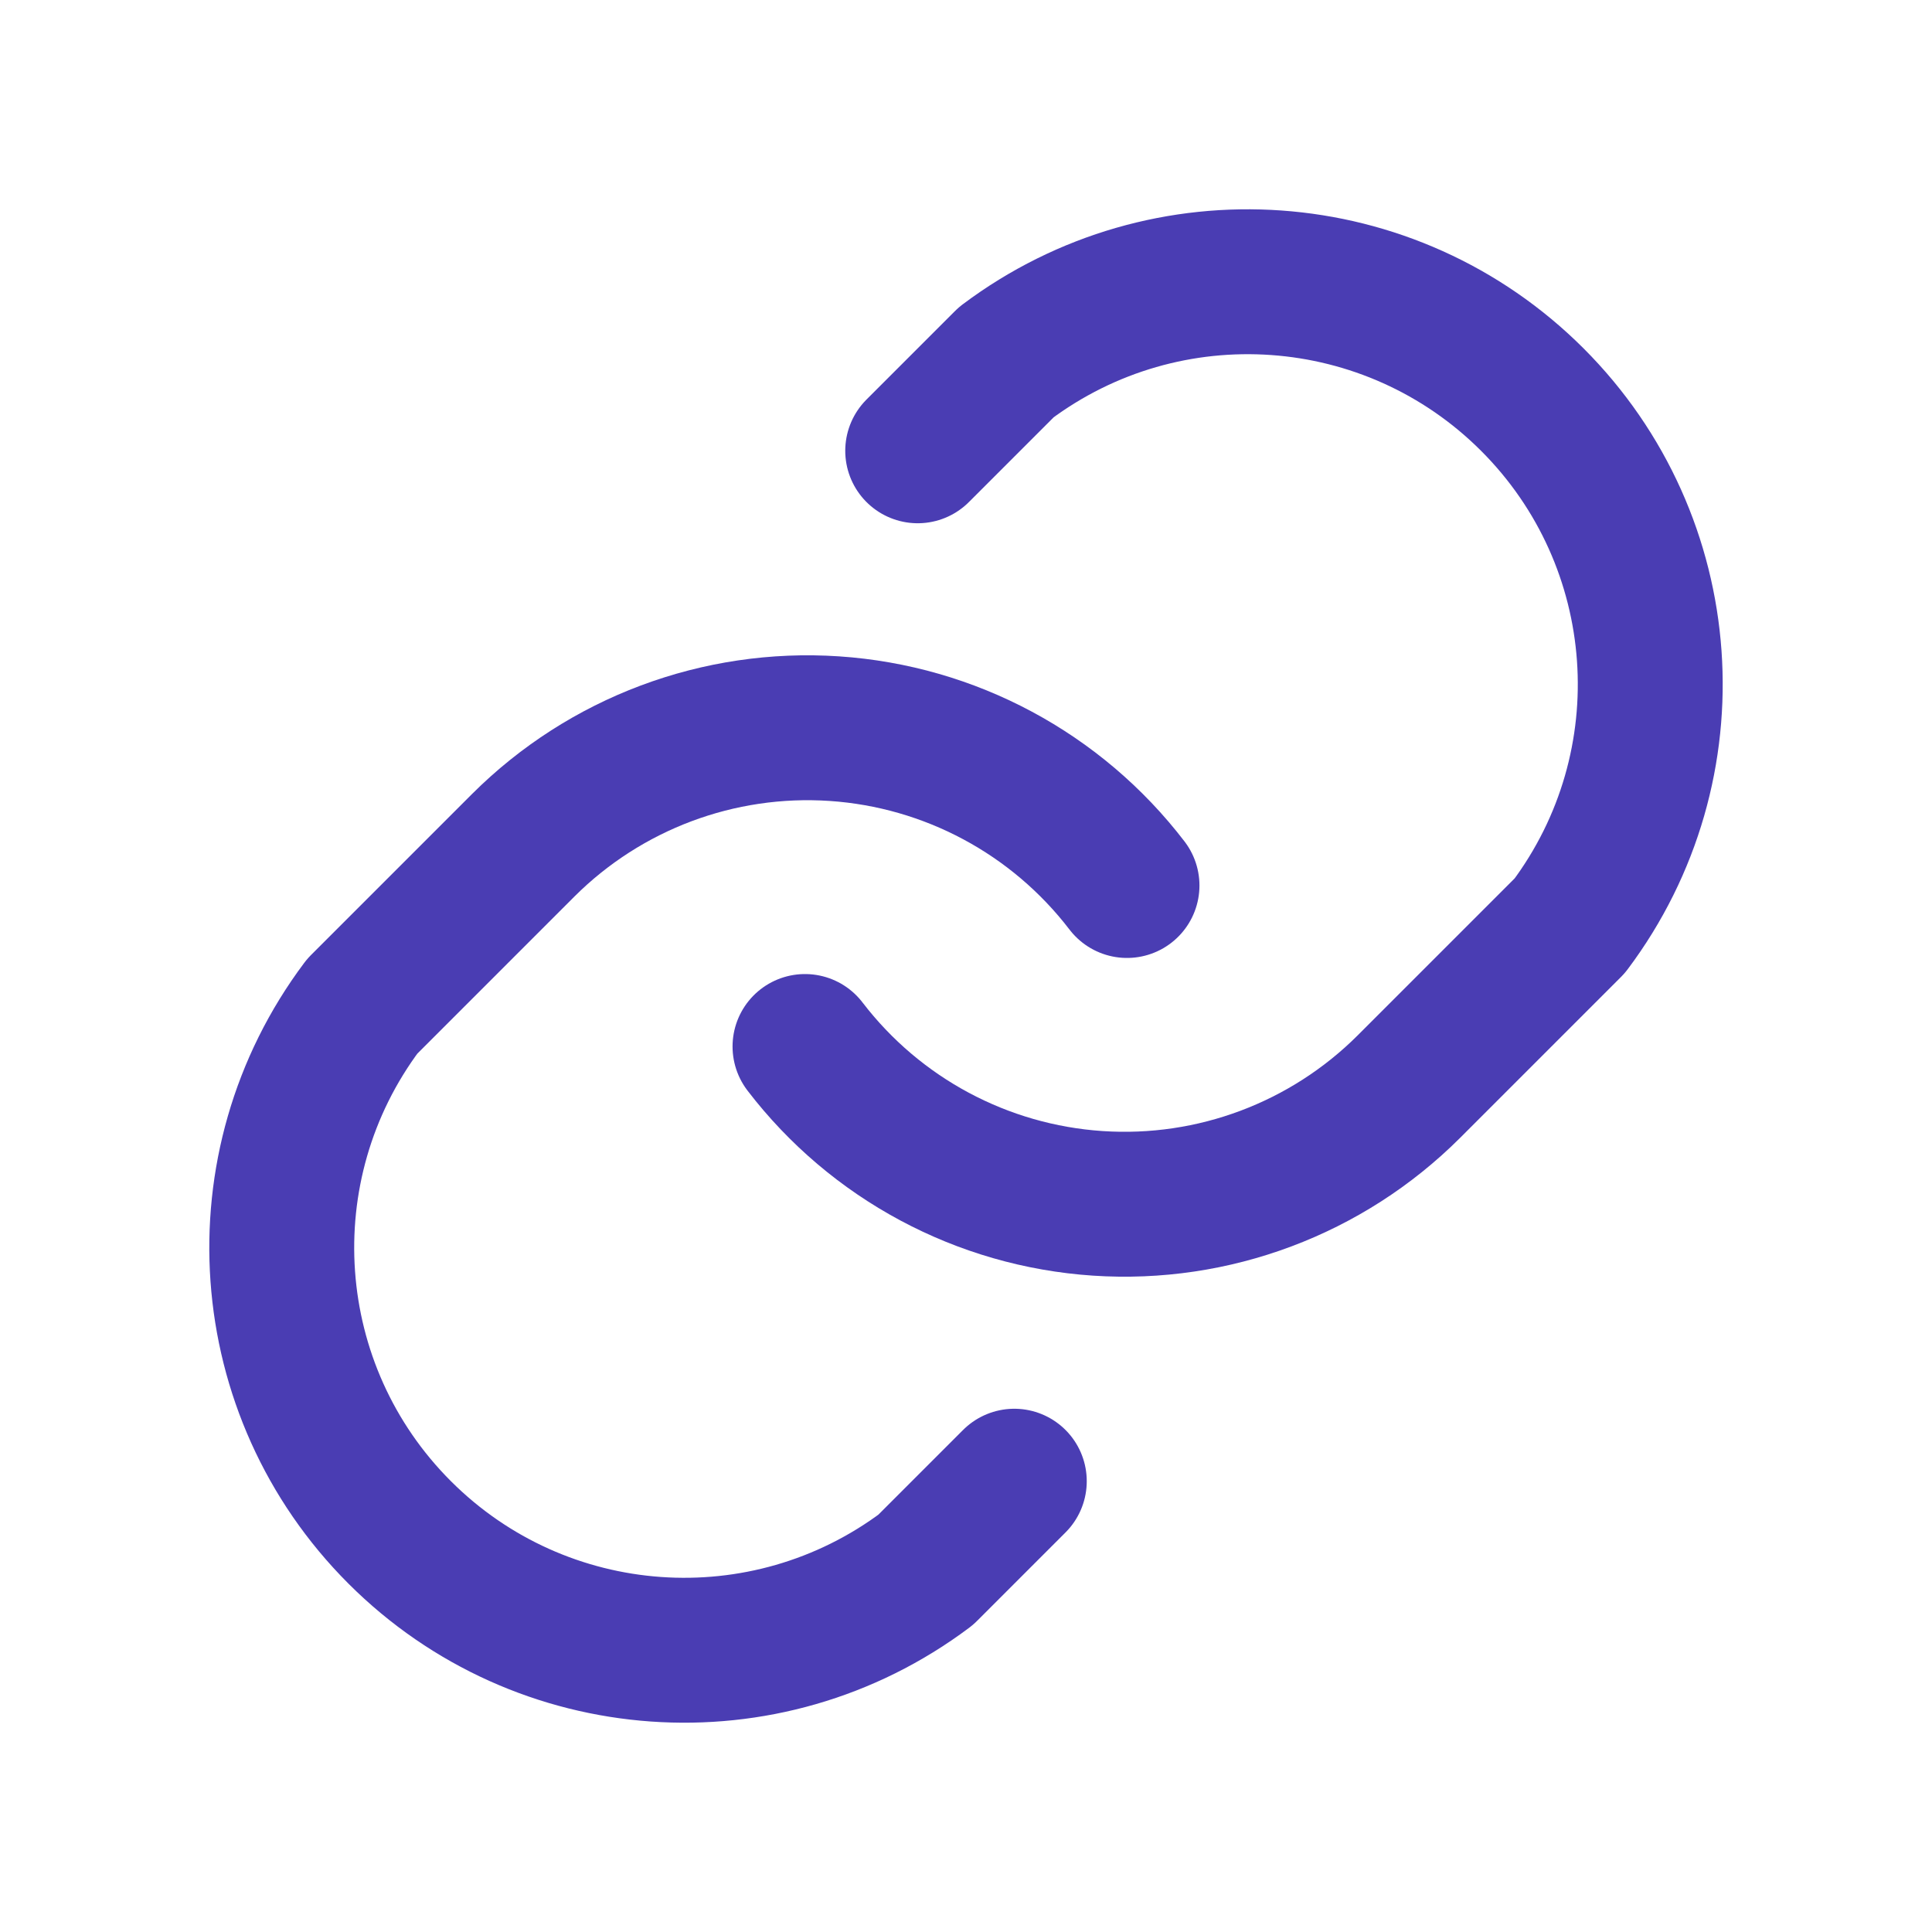
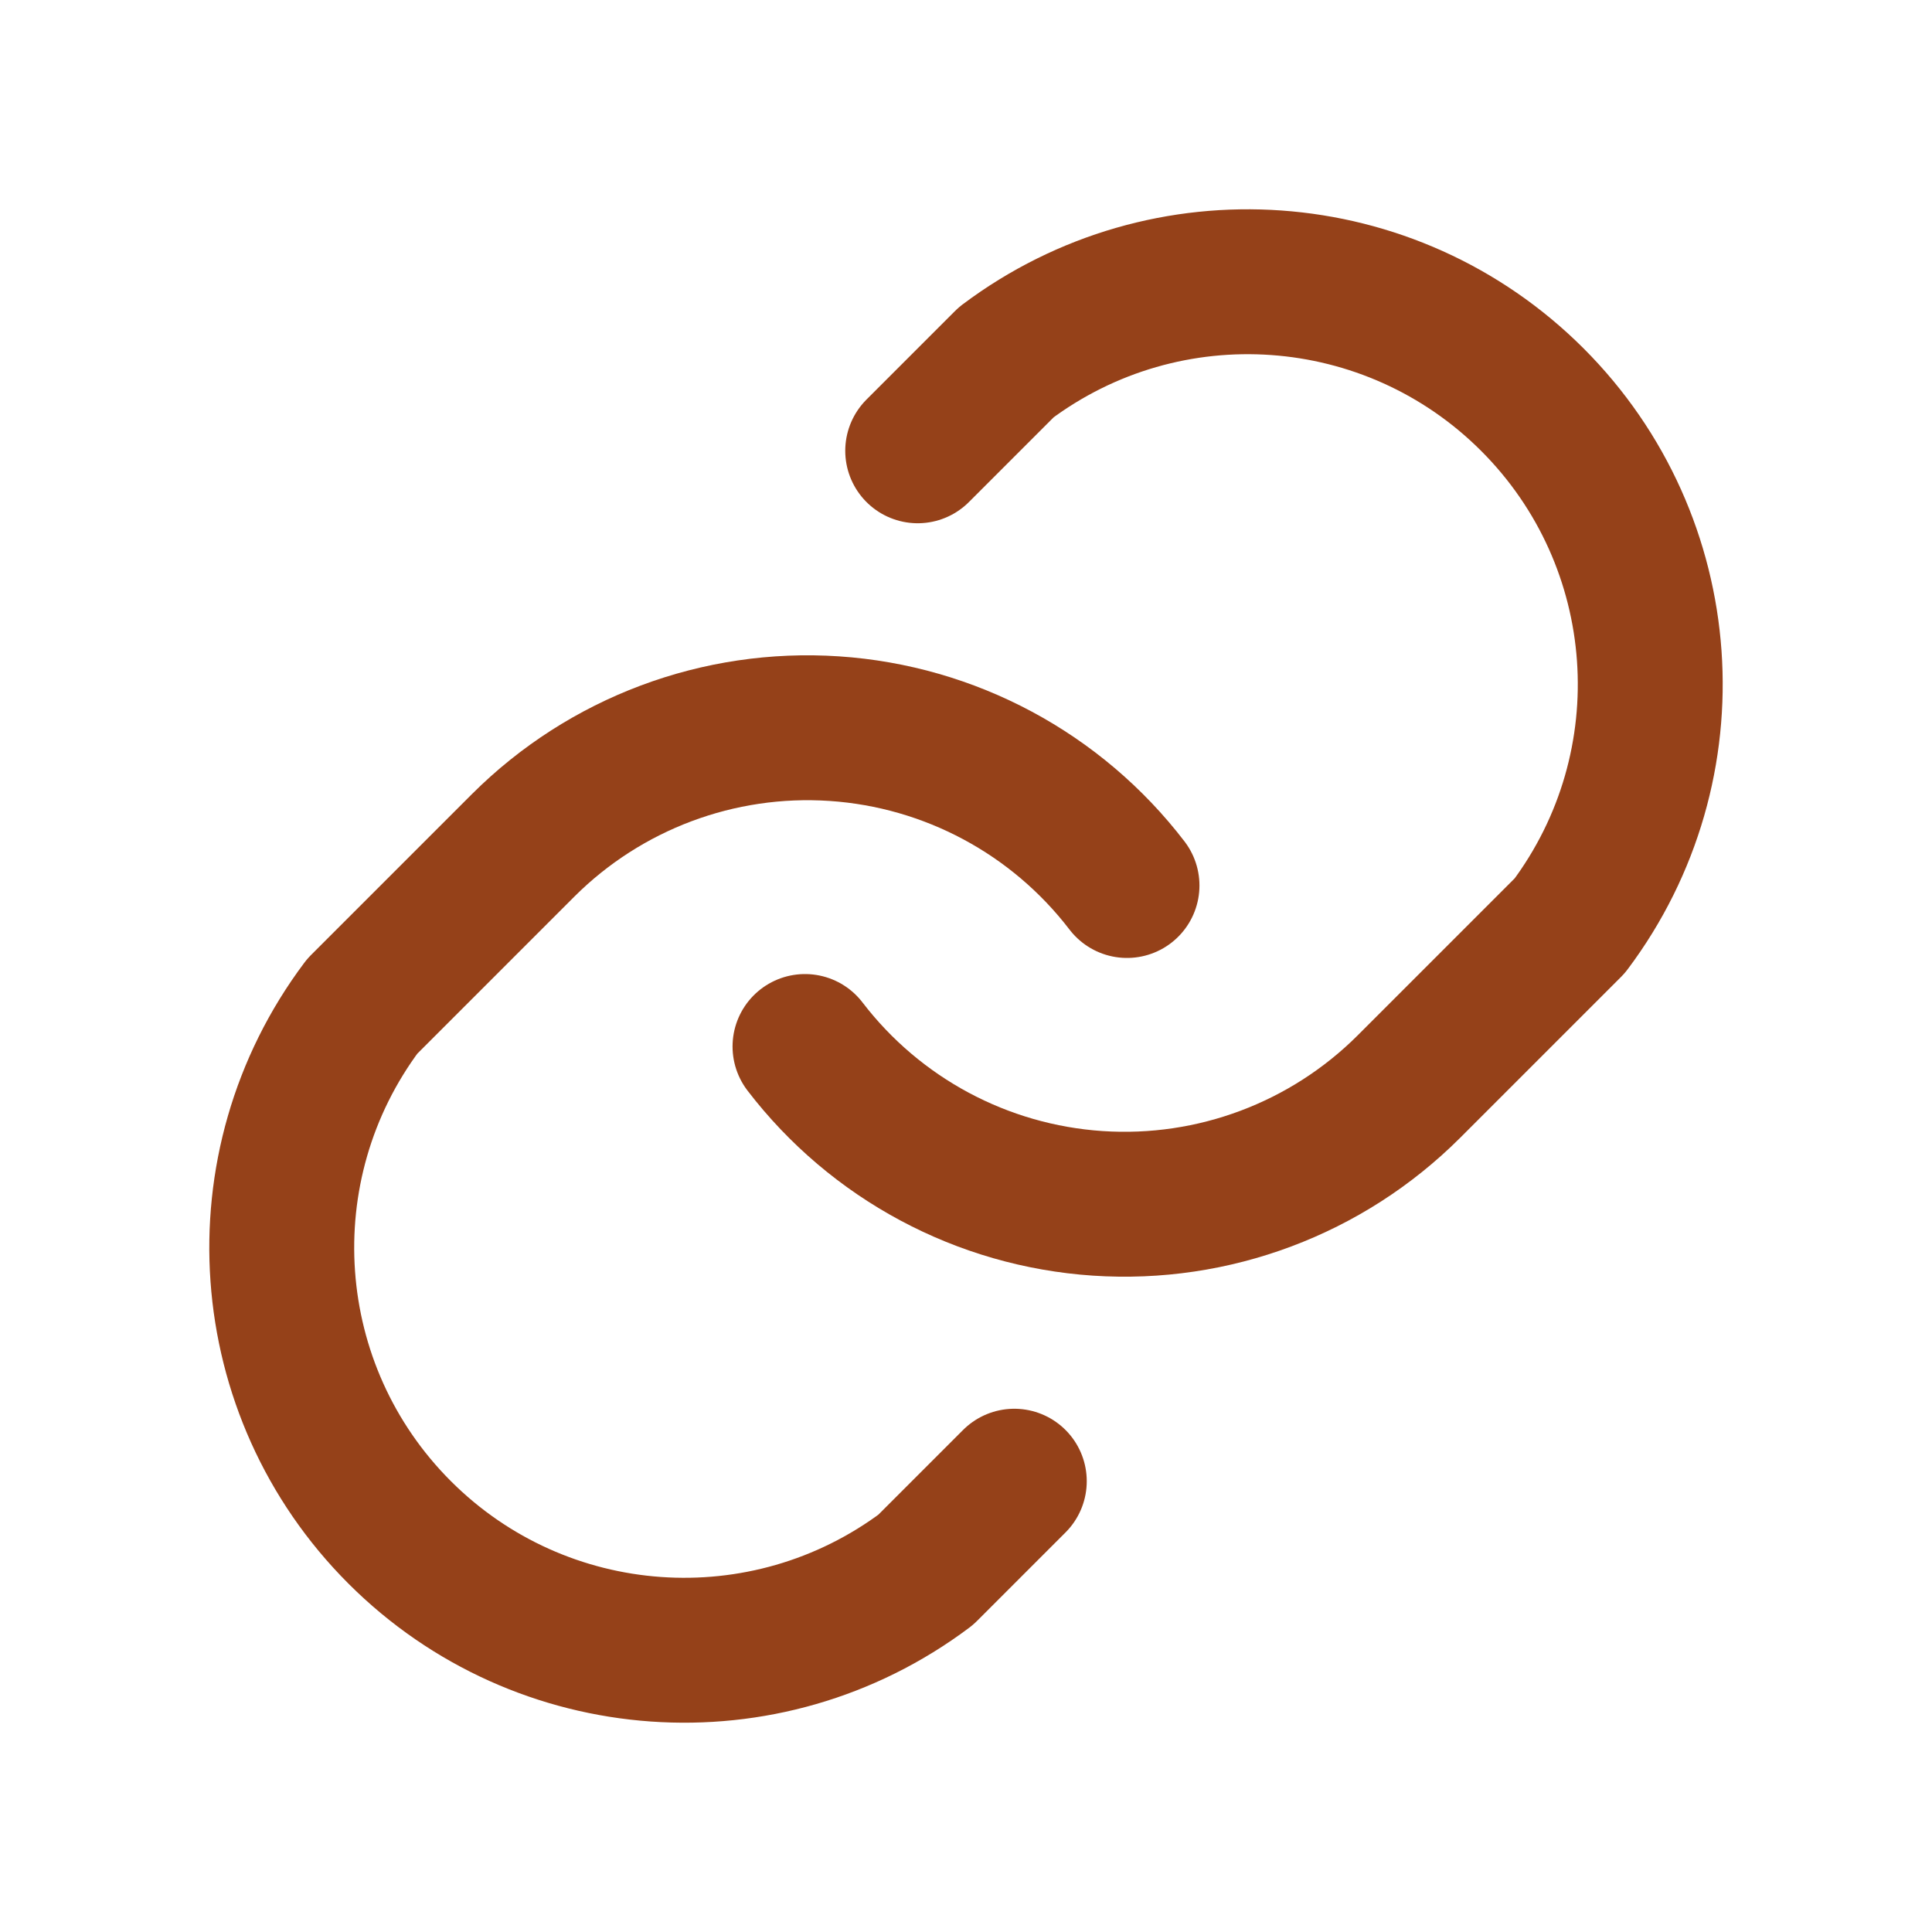
- <svg xmlns="http://www.w3.org/2000/svg" width="24" height="24" viewBox="0 0 24 24" fill="none" stroke="#4a3db3" stroke-width="1.8" stroke-linecap="round" stroke-linejoin="round">
+ <svg xmlns="http://www.w3.org/2000/svg" width="24" height="24" viewBox="0 0 24 24" fill="none" stroke="#954119" stroke-width="1.8" stroke-linecap="round" stroke-linejoin="round">
  <path d="M10 13a5 5 0 0 0 7.5.5l2-2a5 5 0 0 0-7-7l-1.1 1.1" />
  <path d="M14 11a5 5 0 0 0-7.5-.5l-2 2a5 5 0 0 0 7 7l1.1-1.1" />
</svg>
